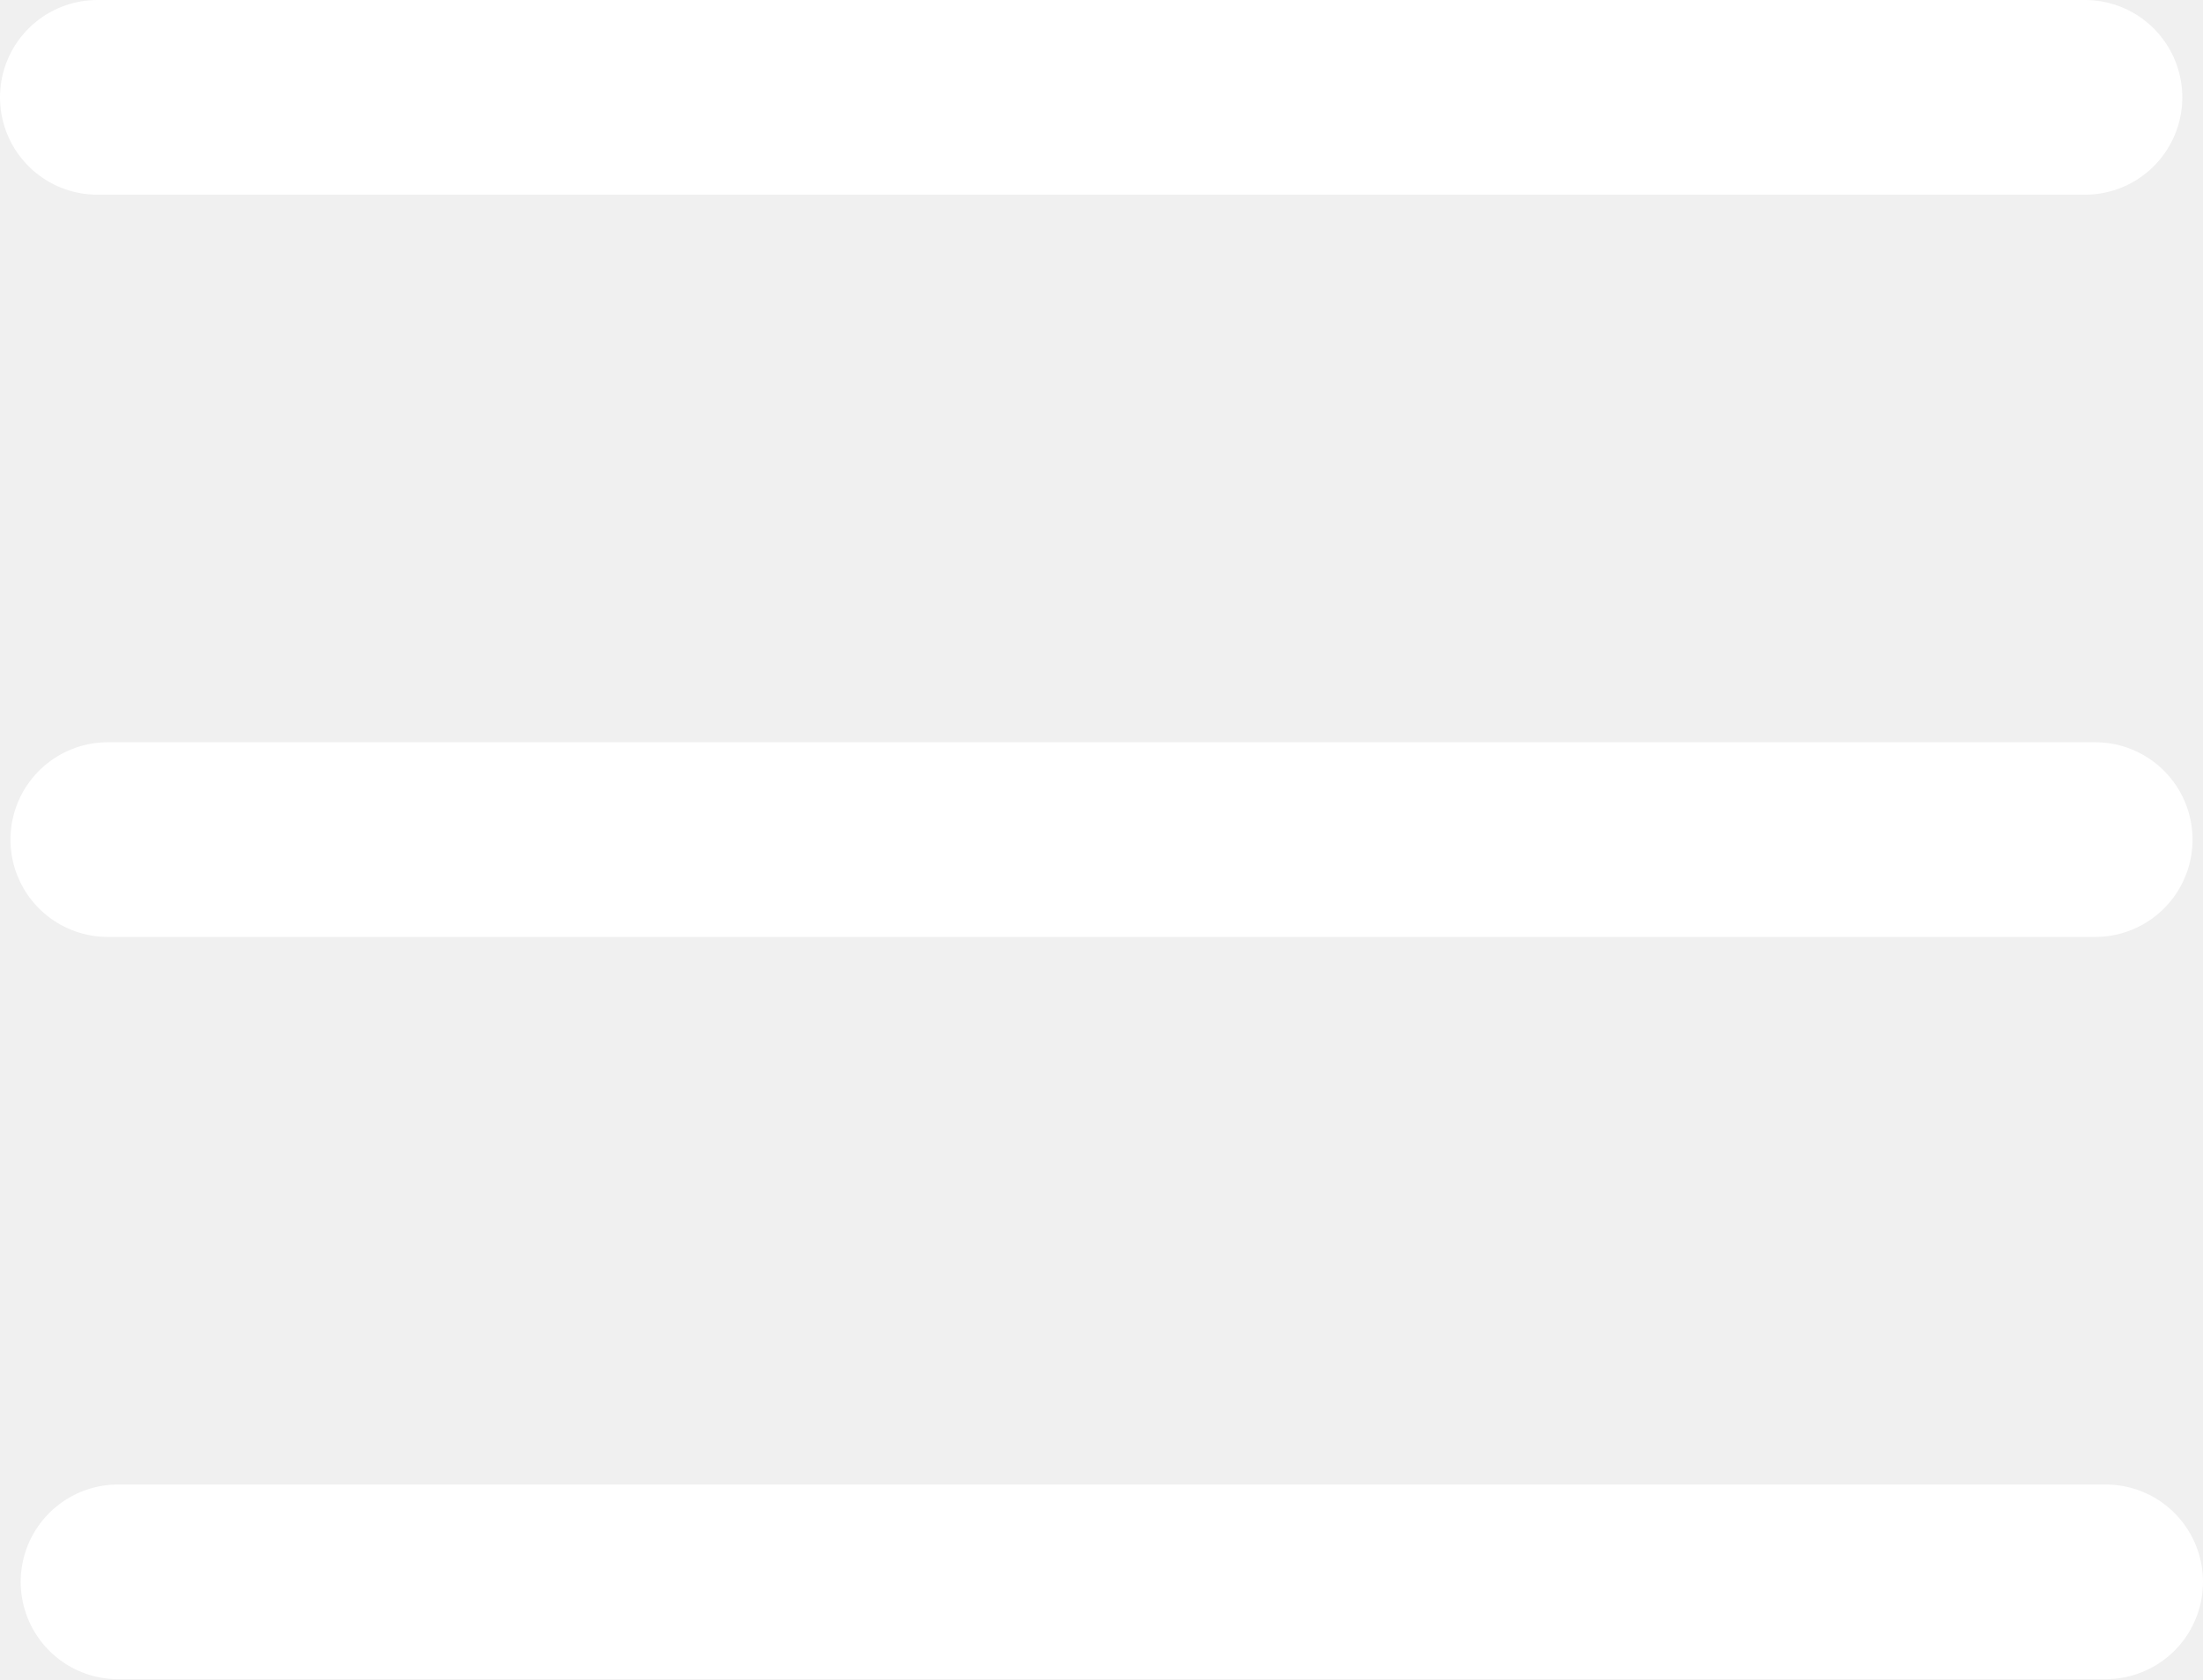
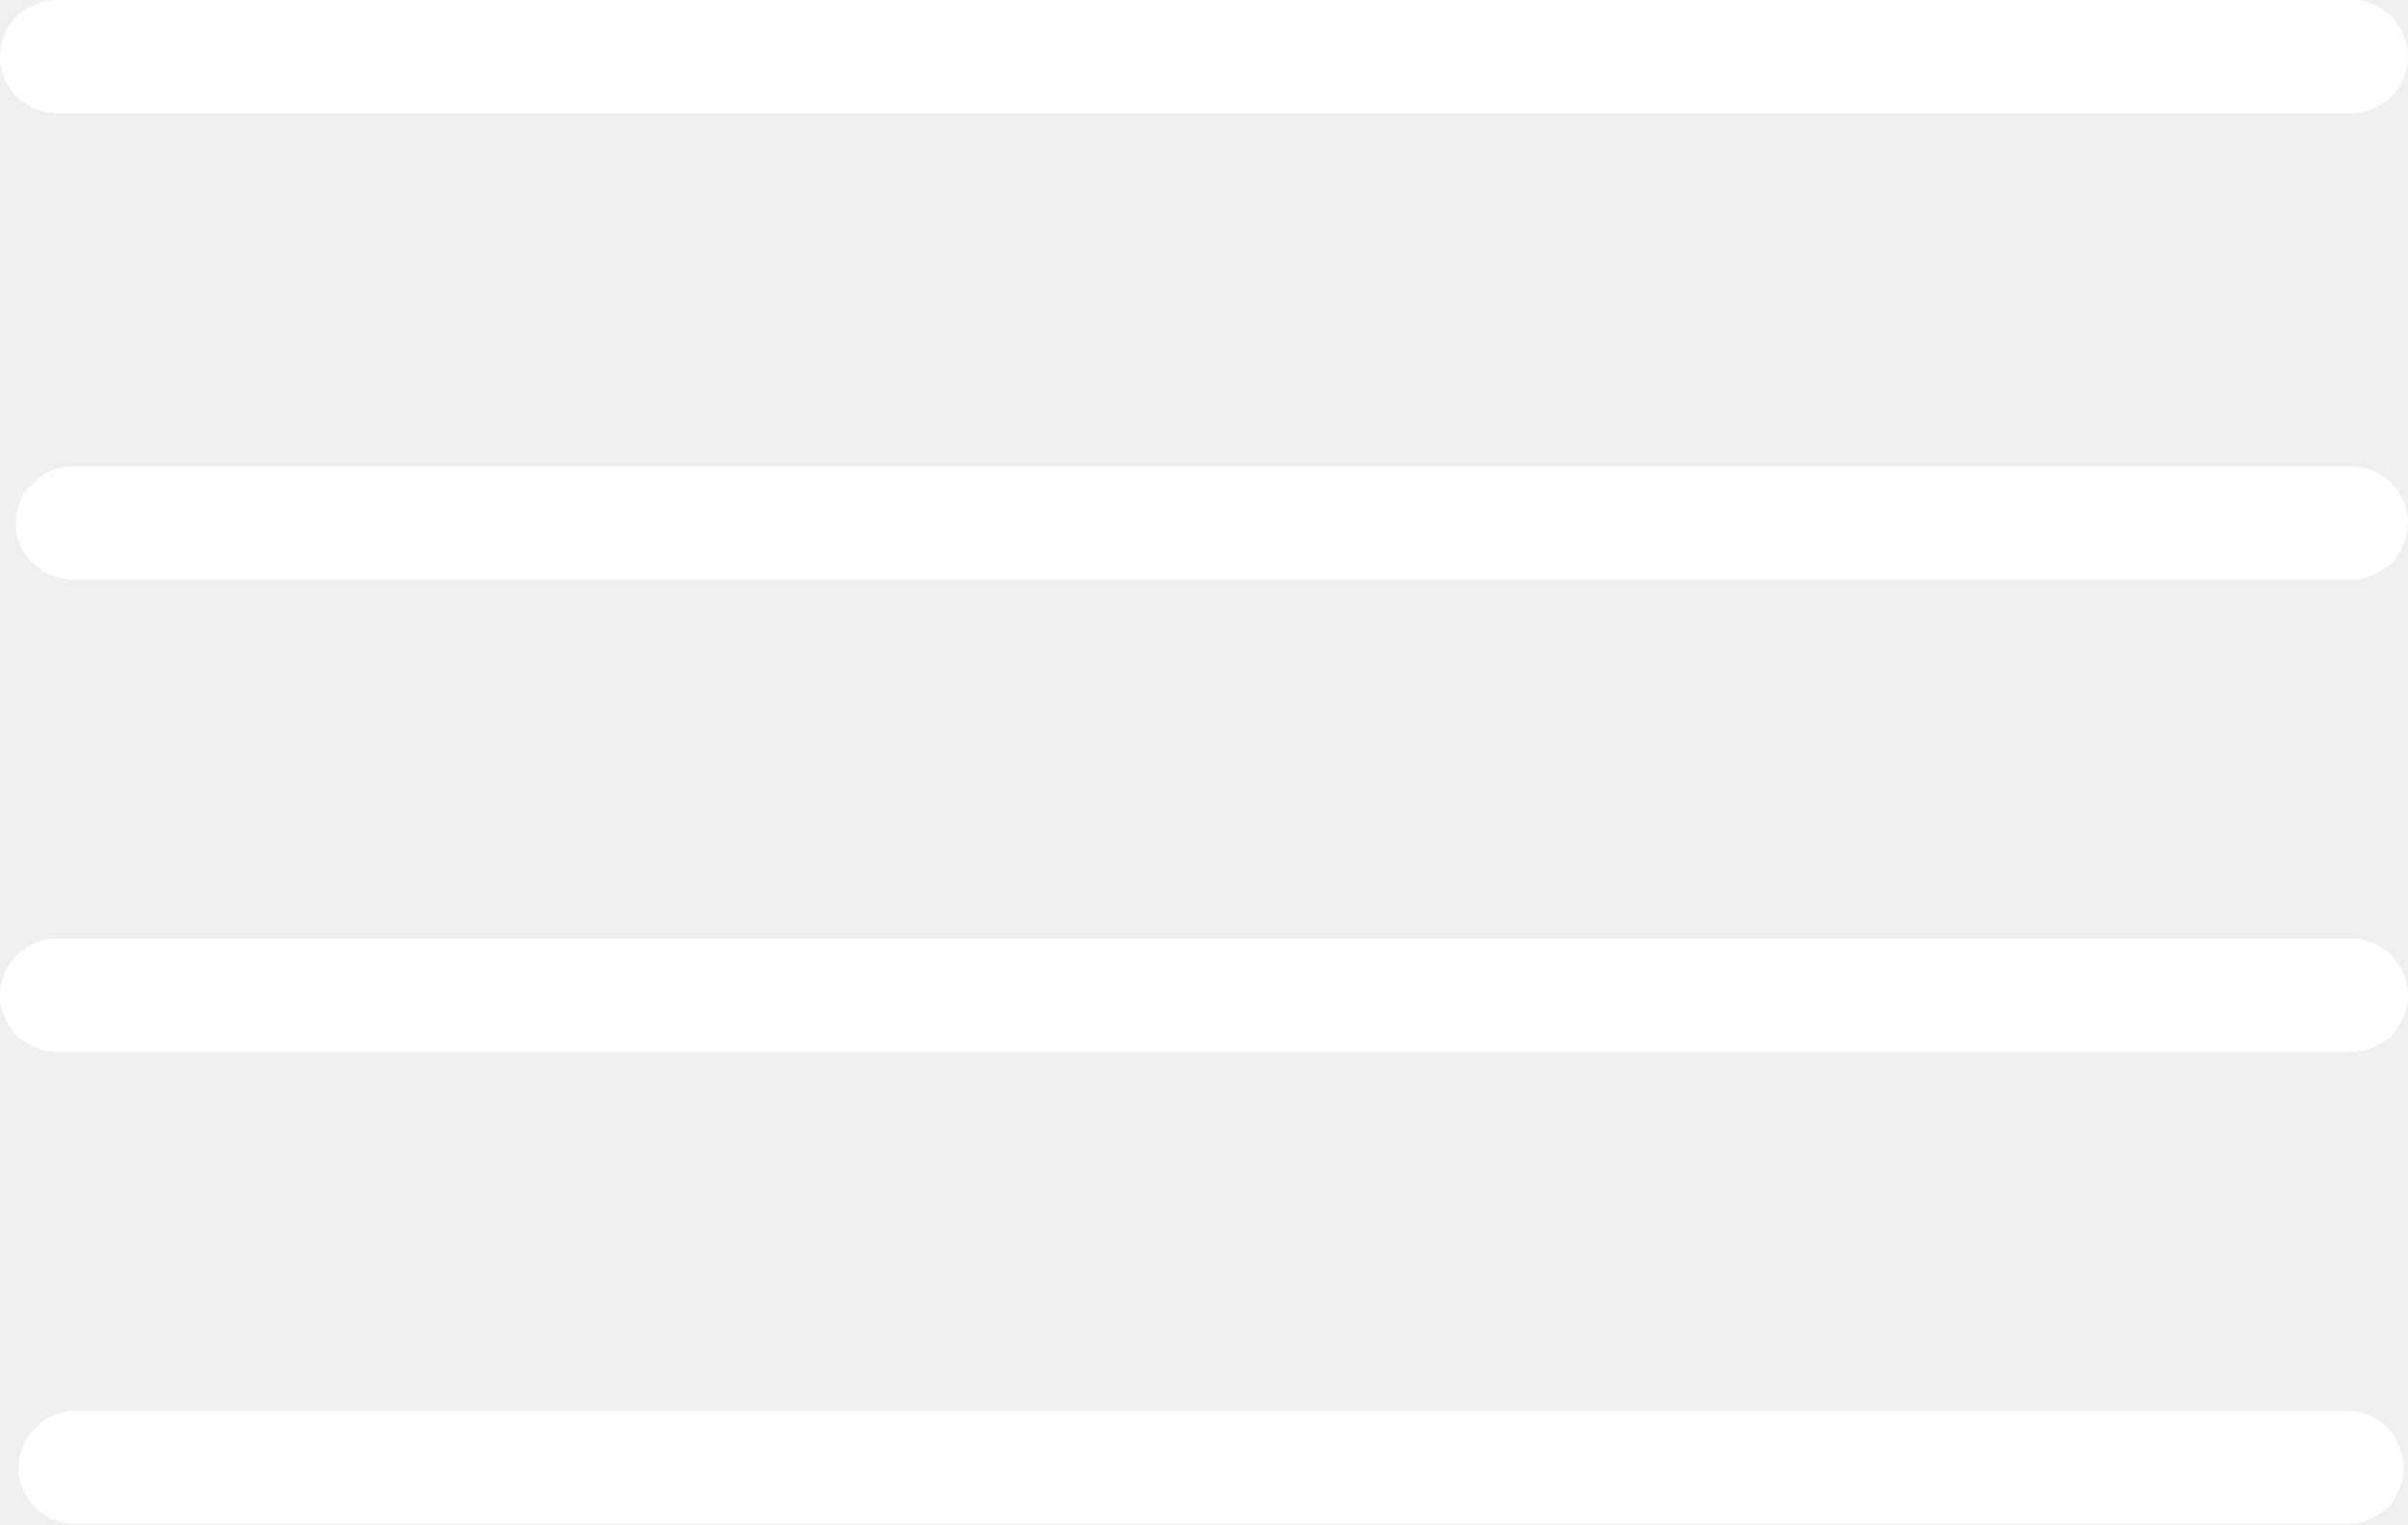
- <svg xmlns="http://www.w3.org/2000/svg" viewBox="0 0 90.5 69">
+ <svg xmlns="http://www.w3.org/2000/svg" viewBox="0 0 128 81">
  <defs>
-     <style>.cls-1{fill:none;stroke:#fff;stroke-linecap:round;stroke-miterlimit:10;stroke-width:8px;}</style>
+     <style>.cls-1{fill:none;stroke:#fff;stroke-linecap:round;stroke-miterlimit:10;stroke-width:6px;}</style>
  </defs>
  <g id="Vrstva_2" data-name="Vrstva 2">
    <g id="hamburger">
-       <line class="cls-1" x1="4.43" y1="34.5" x2="86.07" y2="34.5" />
-       <line class="cls-1" x1="4.85" y1="65" x2="86.5" y2="65" />
-       <line class="cls-1" x1="4" y1="4" x2="85.65" y2="4" />
+       <line class="cls-1" x1="3" y1="52.9" x2="125" y2="52.9" />
+       <line class="cls-1" x1="4" y1="78" x2="124.78" y2="78" />
+       <line class="cls-1" x1="3.85" y1="27.8" x2="125" y2="27.8" />
+       <line class="cls-1" x1="3" y1="3" x2="125" y2="3" />
    </g>
  </g>
</svg>
